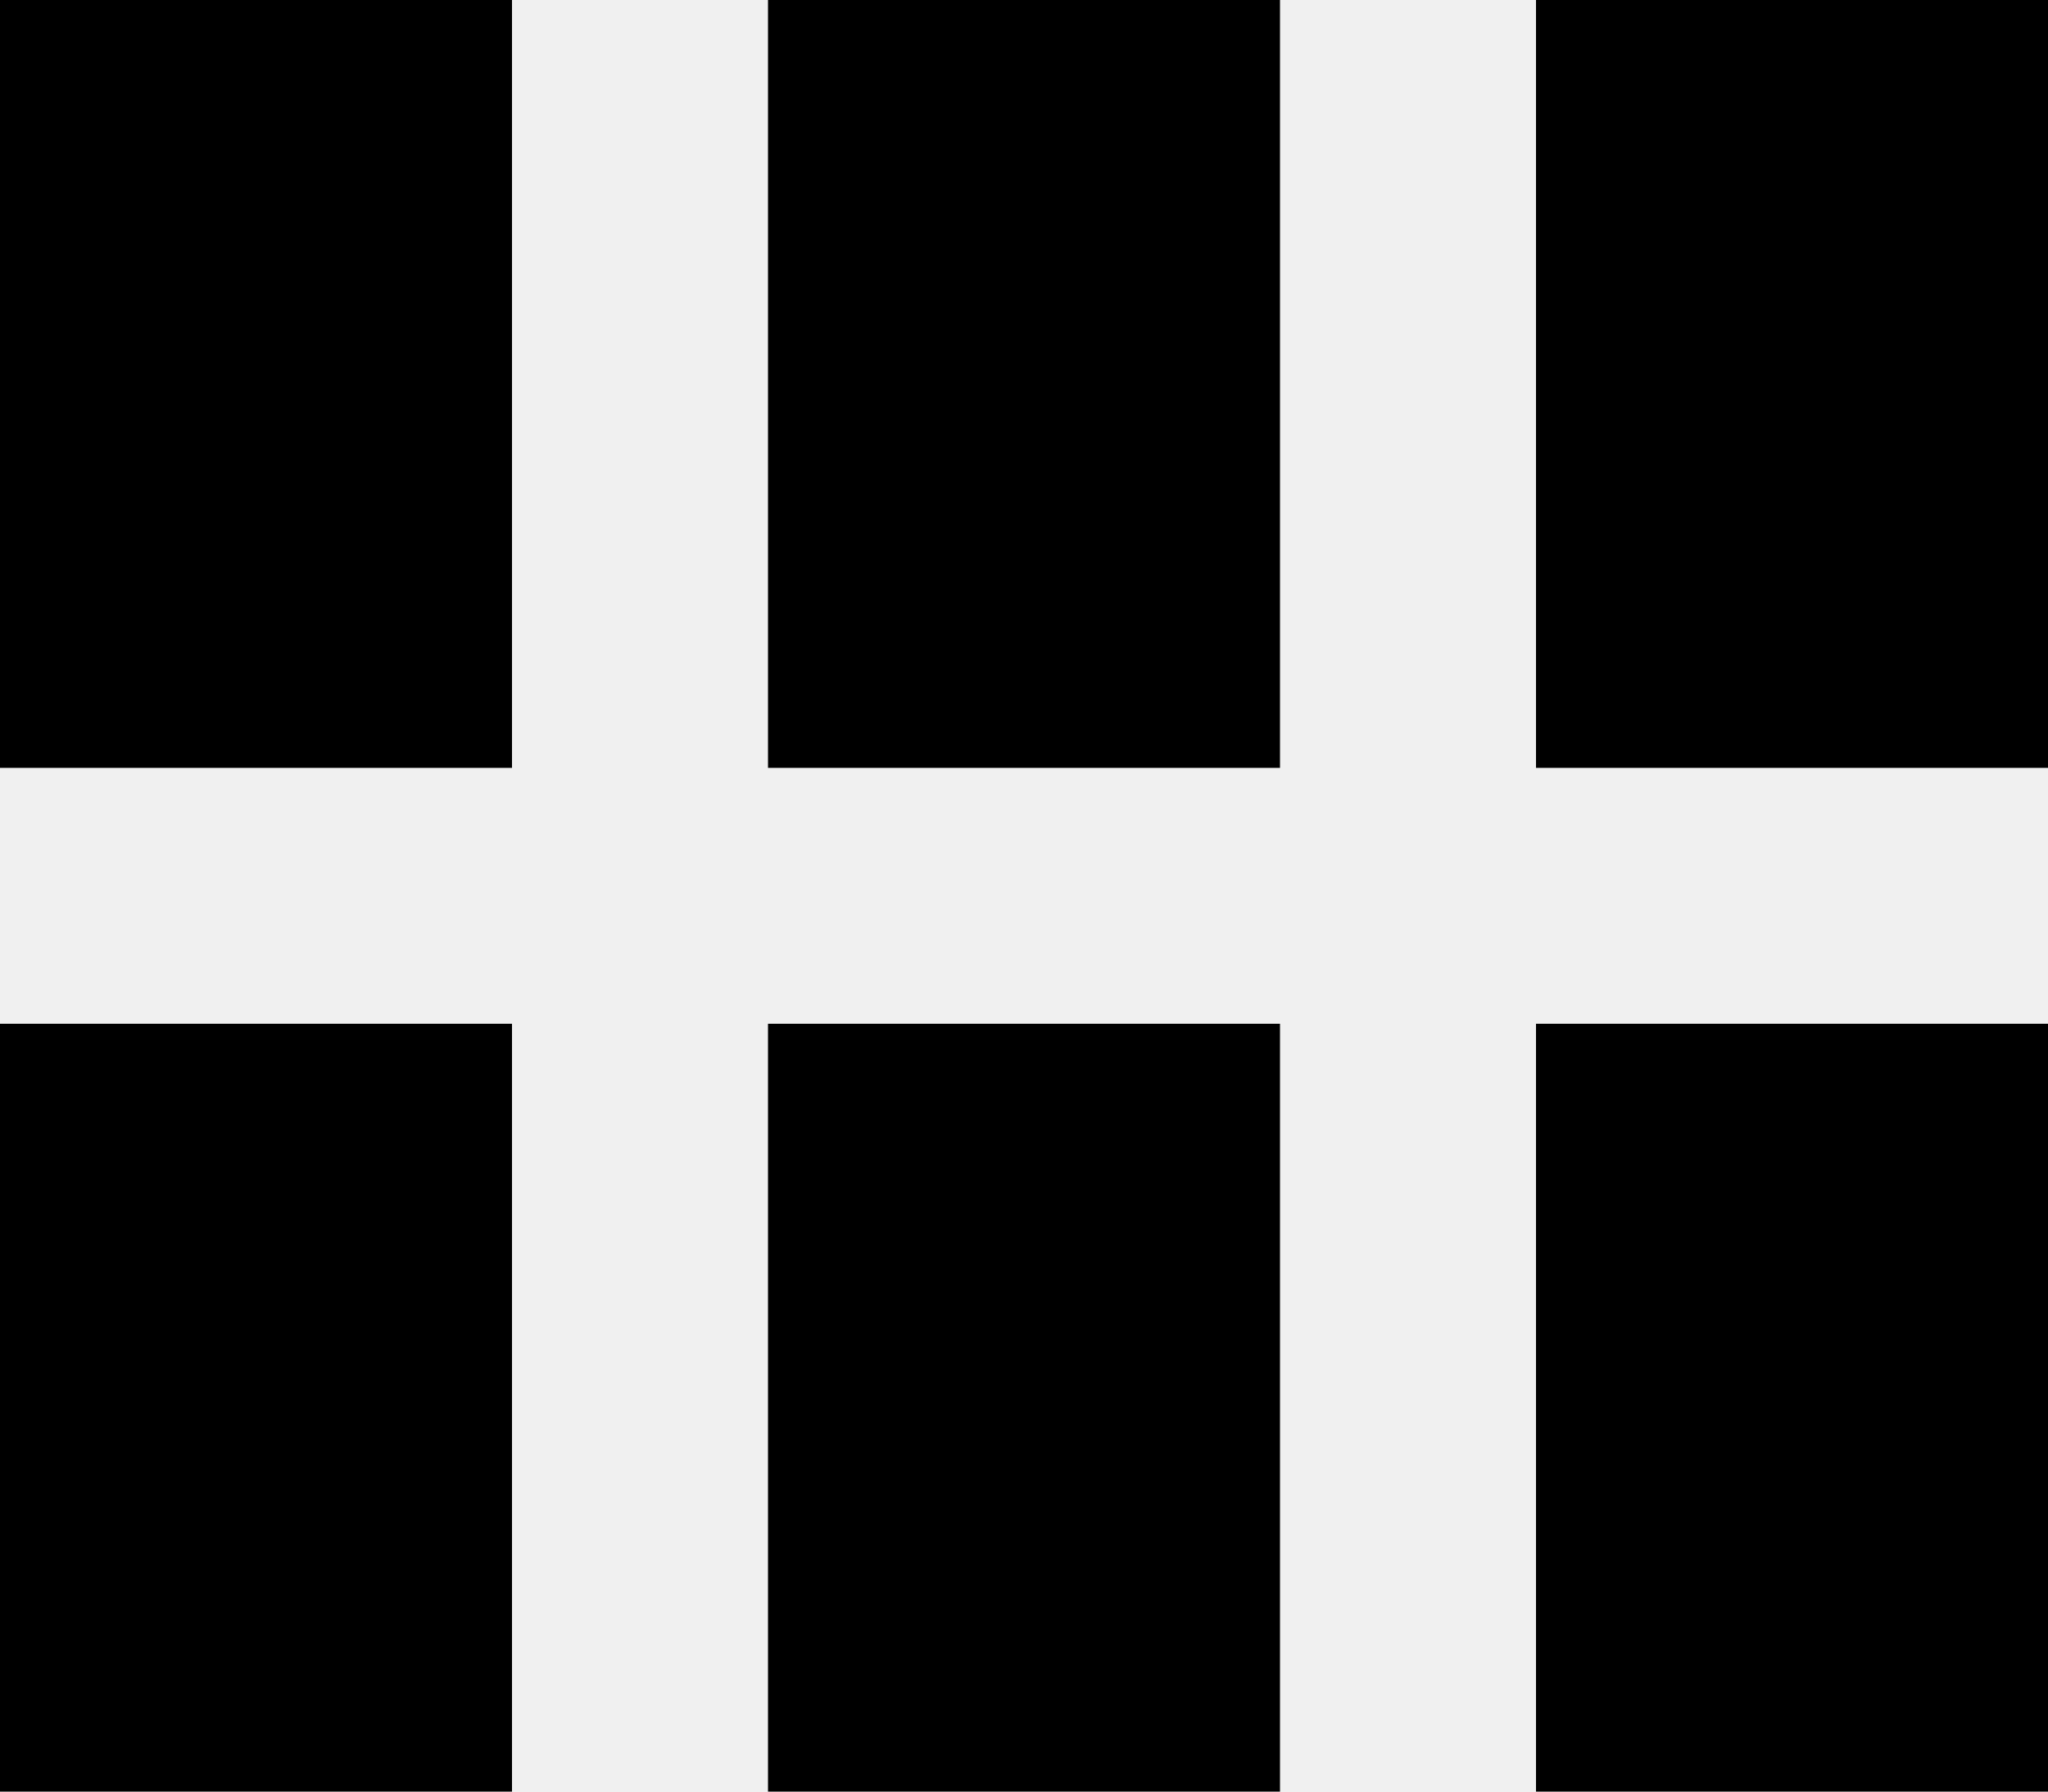
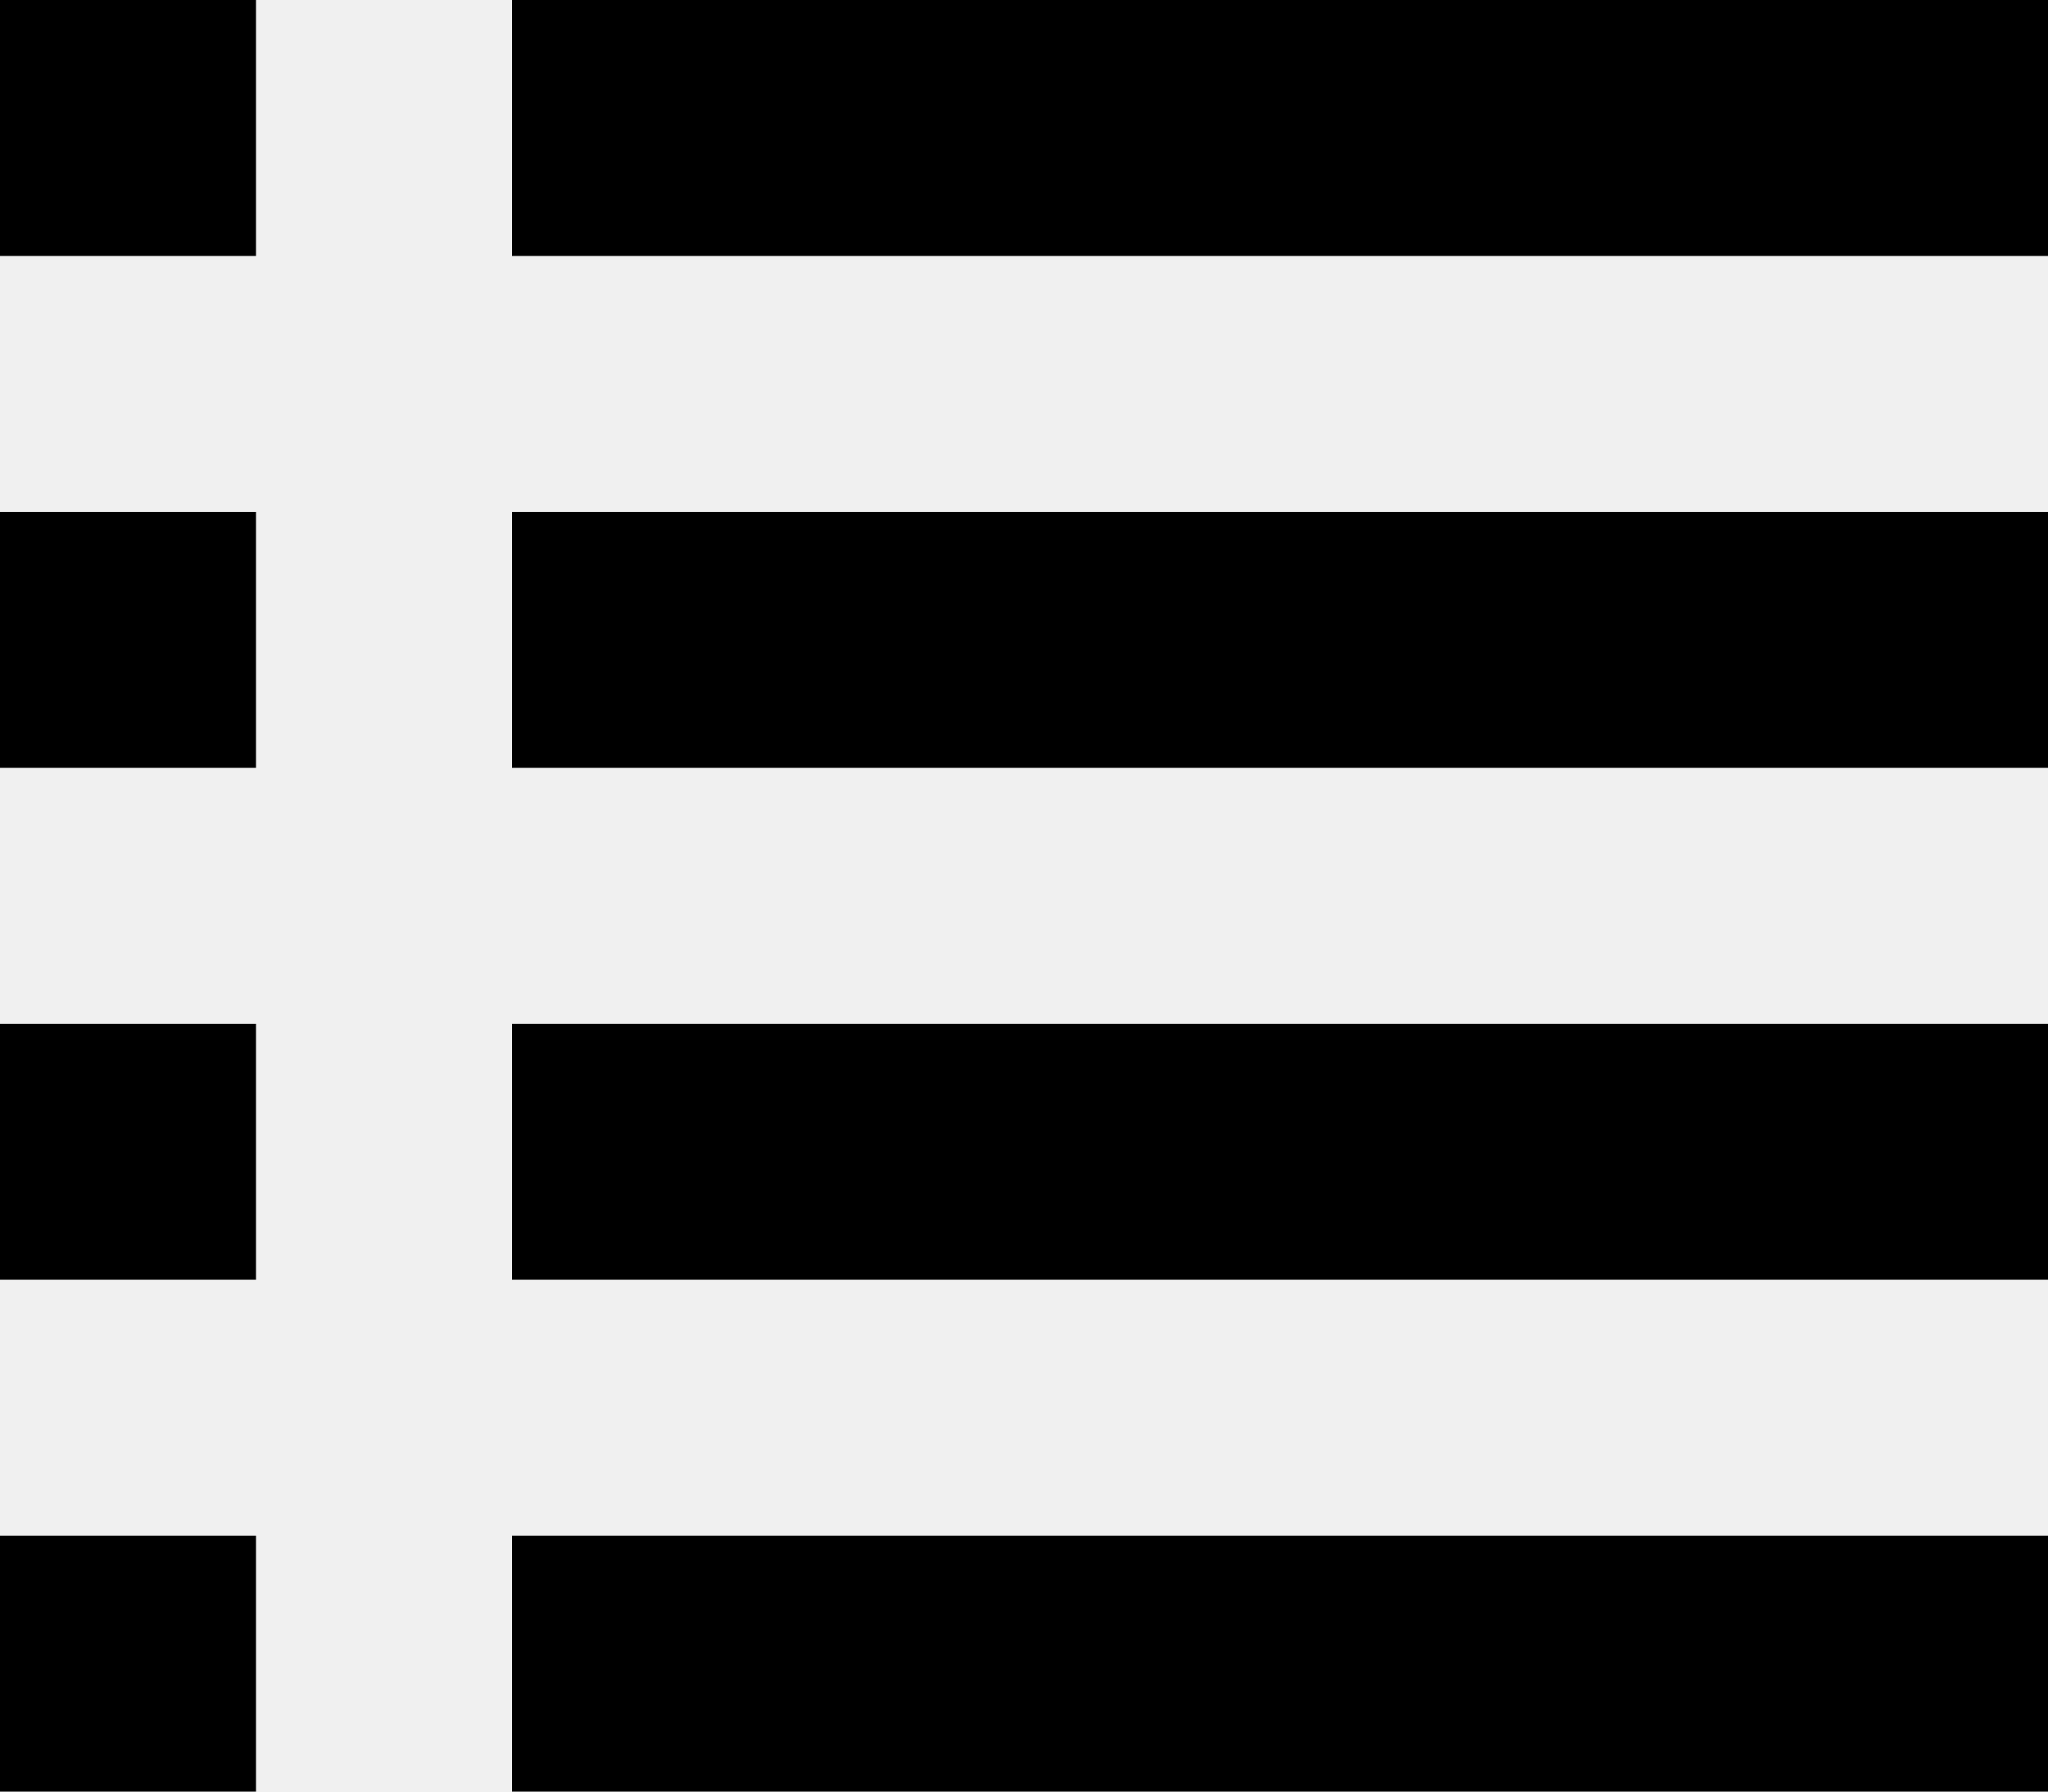
<svg xmlns="http://www.w3.org/2000/svg" width="16" height="14" fill="none">
  <g fill="#000" clip-path="url(#a)">
-     <path d="M4 0H0v6h4V0ZM16 0h-4v6h4V0ZM10 0H6v6h4V0ZM4 8H0v6h4V8ZM16 8h-4v6h4V8ZM10 8H6v6h4V8Z" />
+     <path d="M2 0H0v2h2V0ZM16 0H4v2h12V0ZM2 4H0v2h2V4ZM16 4H4v2h12V4ZM2 8H0v2h2V8ZM16 8H4v2h12V8ZM2 12H0v2h2v-2ZM16 12H4v2h12v-2Z" />
  </g>
  <defs>
    <clipPath id="a">
      <path fill="#fff" d="M0 0h16v14H0z" />
    </clipPath>
  </defs>
</svg>
